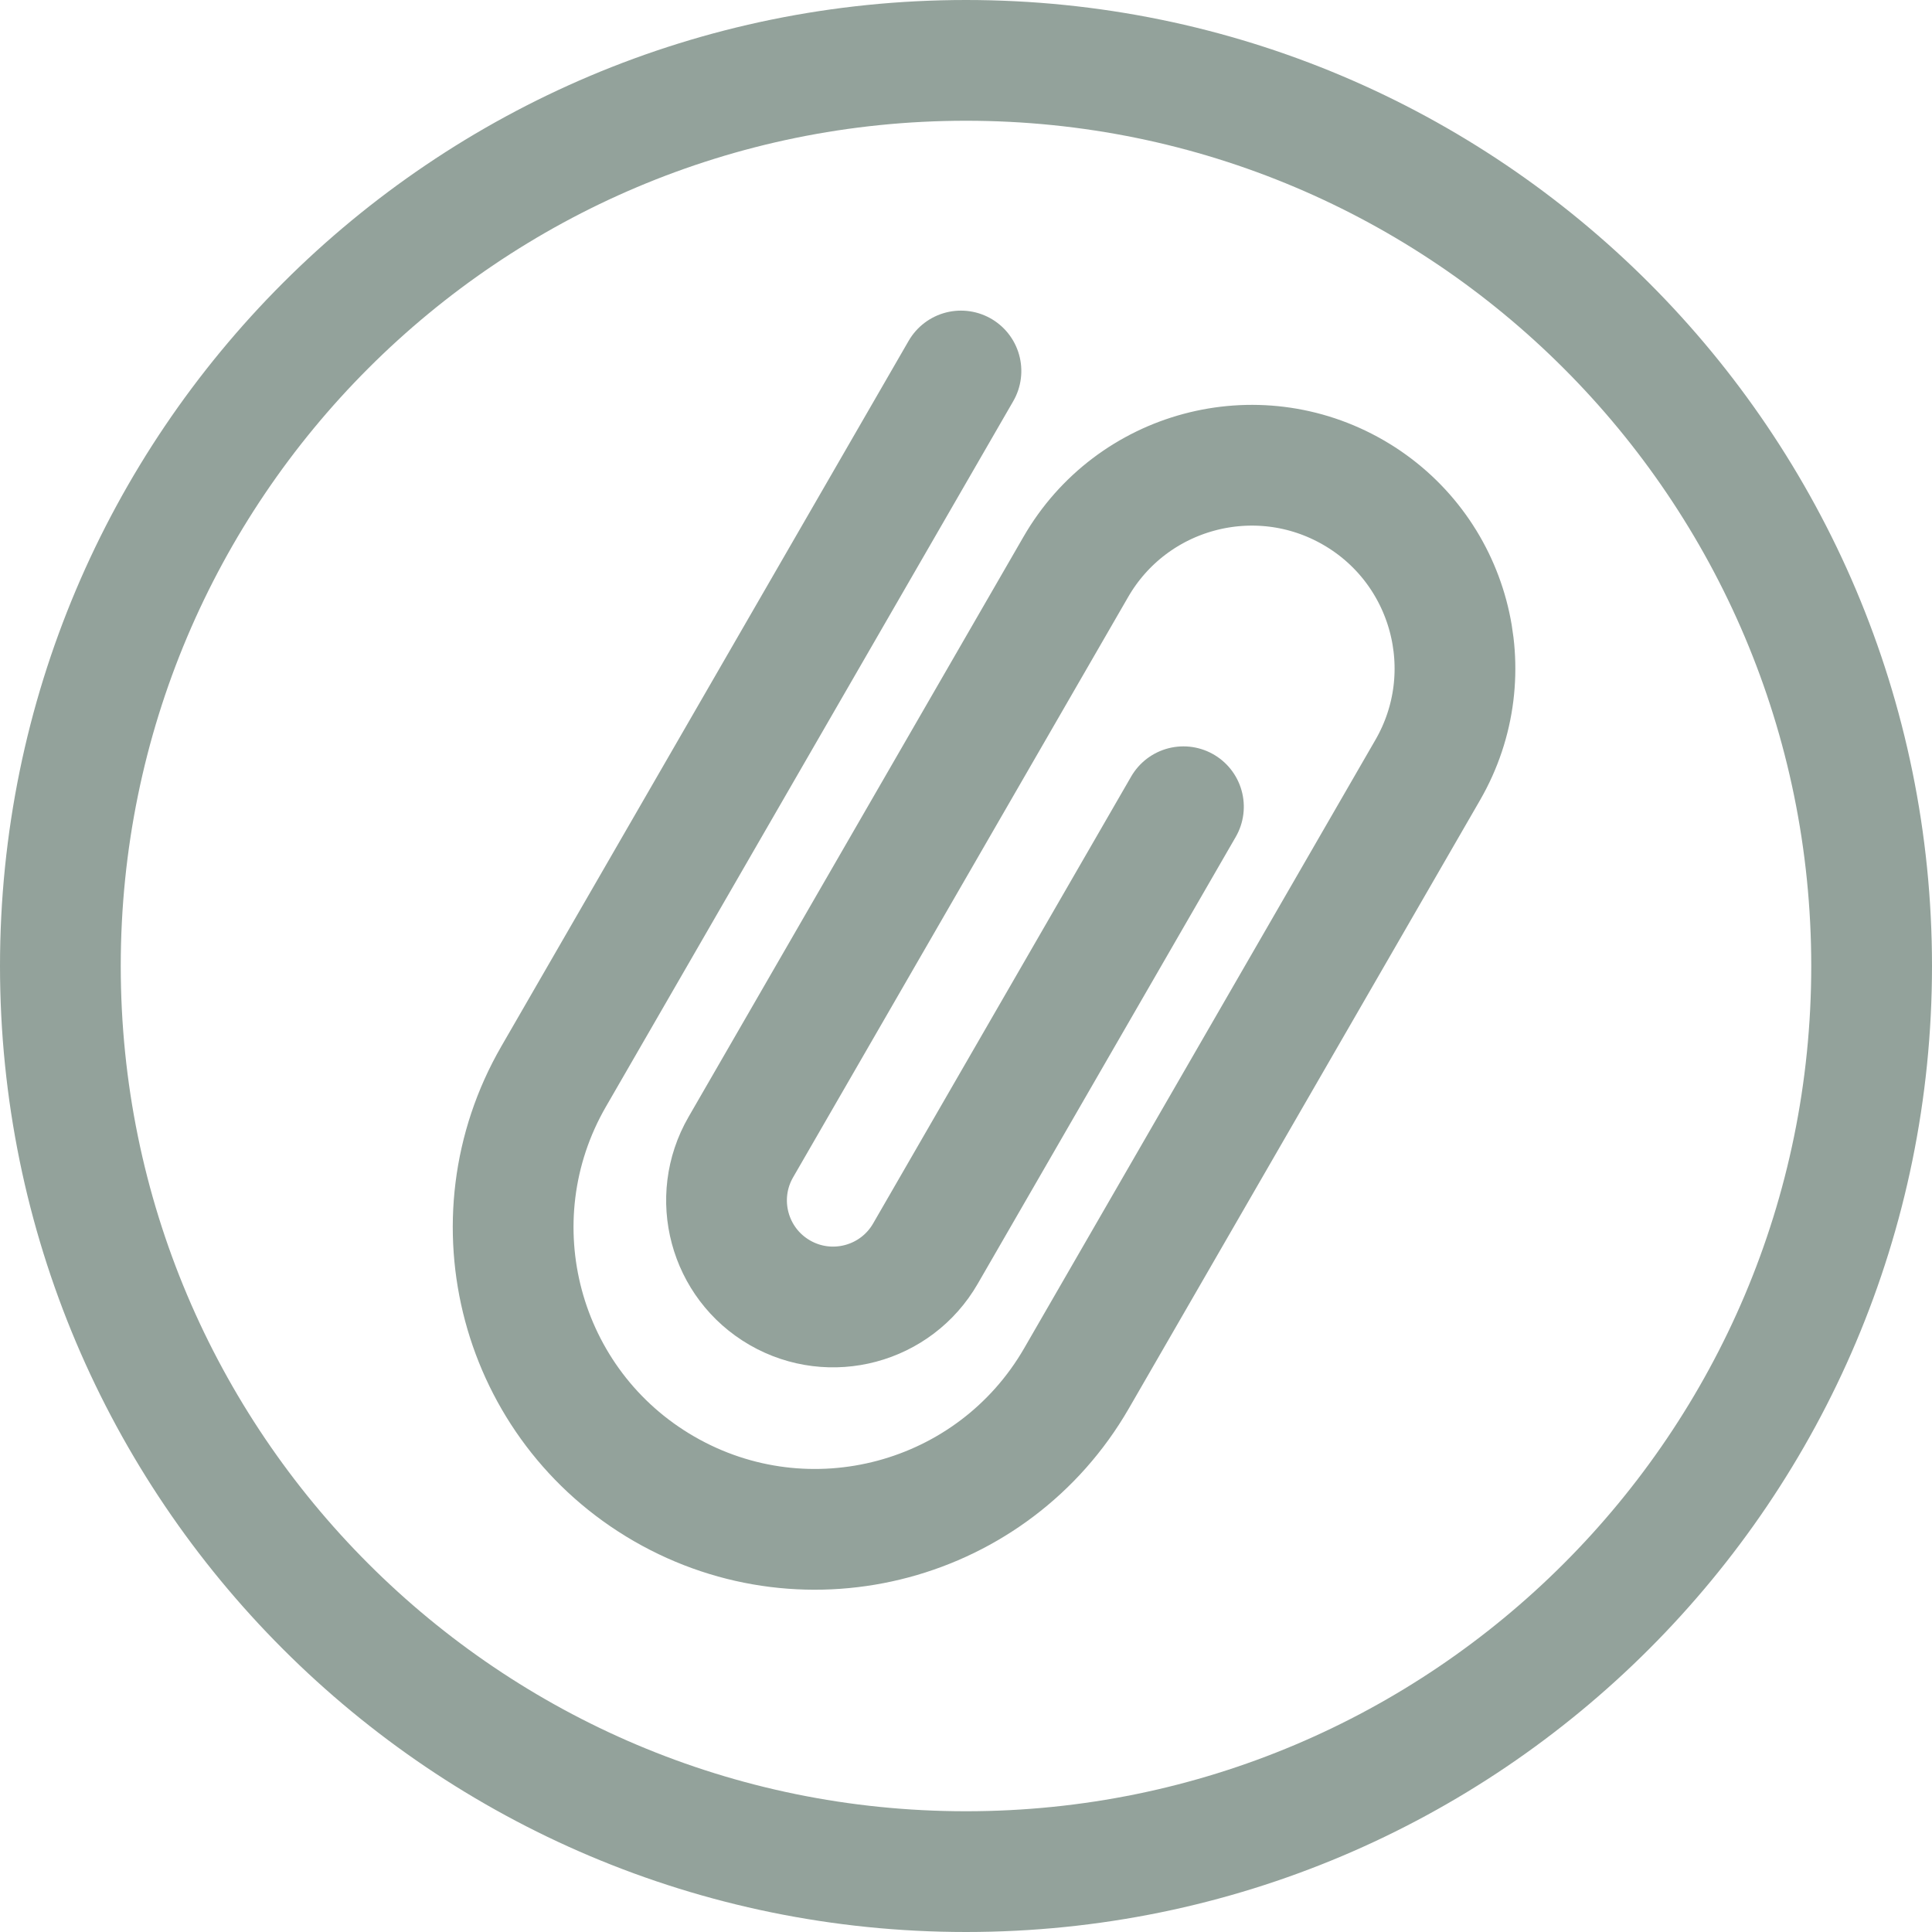
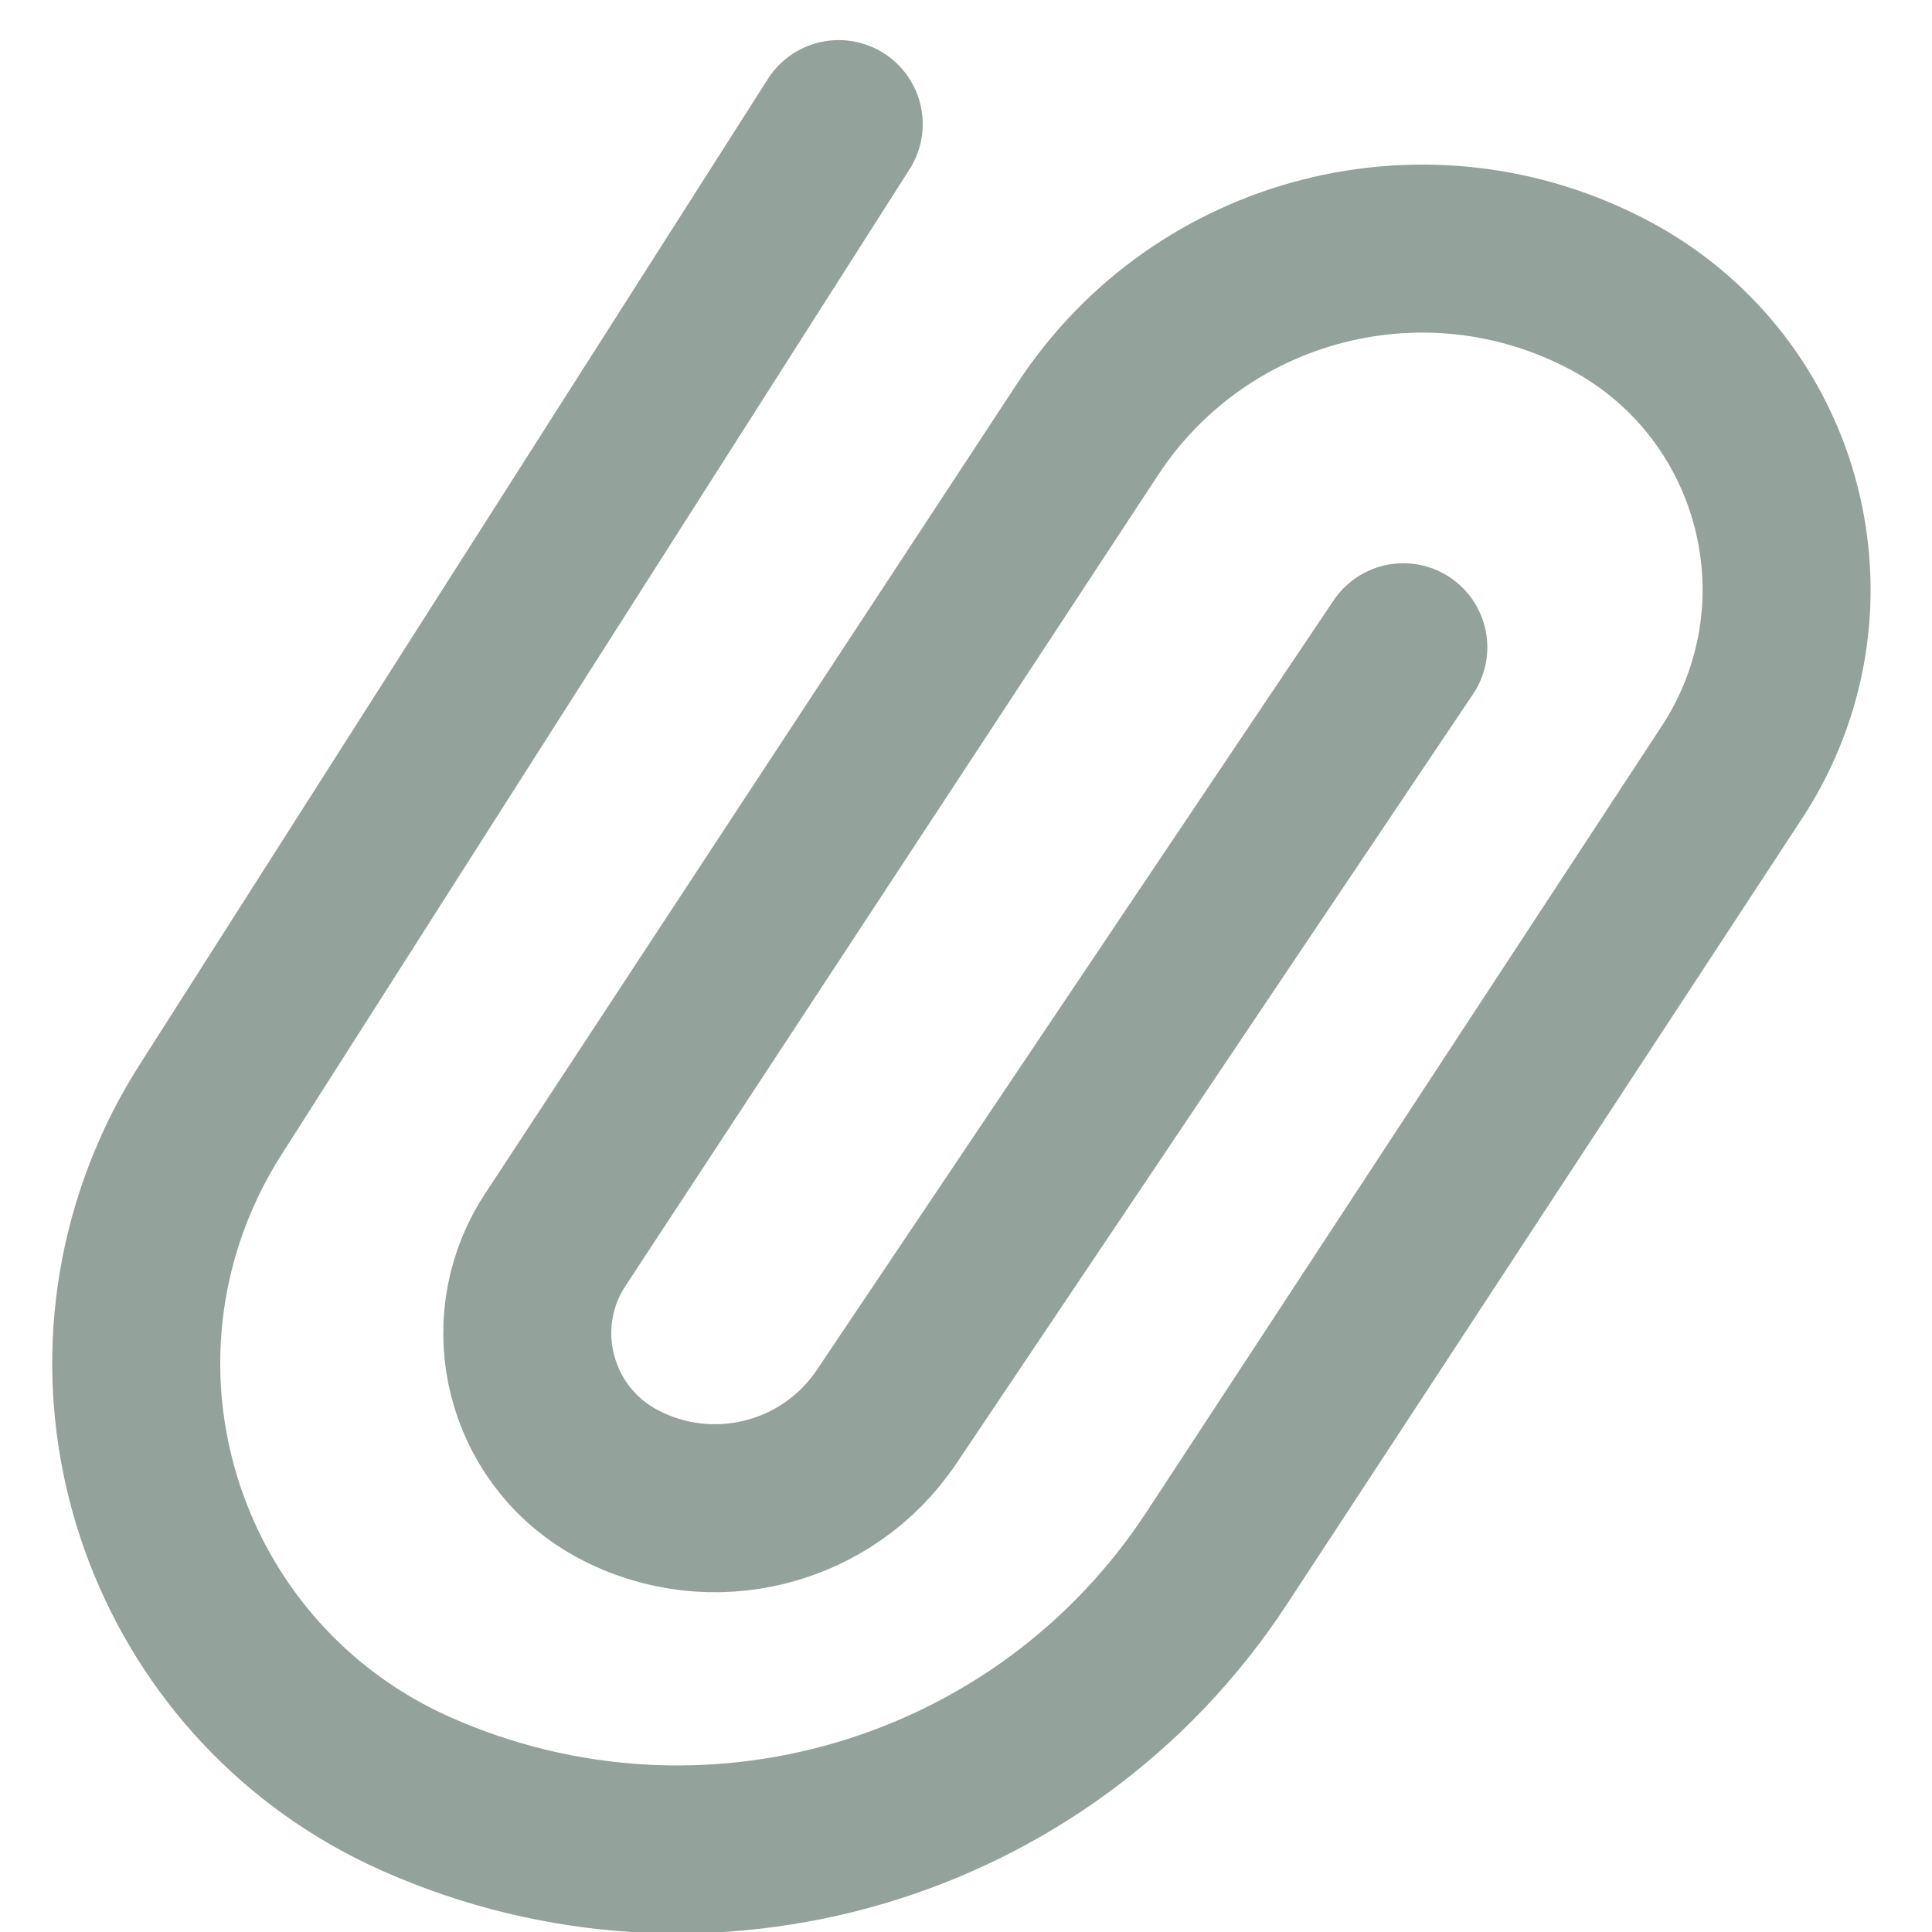
- <svg xmlns="http://www.w3.org/2000/svg" width="32px" height="32px" viewBox="0 0 32 32" version="1.1">
-   <g id="Symbols" stroke="none" stroke-width="1" fill="none" fill-rule="evenodd">
-     <g id="Icon/Attachment/Unselected" stroke="#93A29B" stroke-width="2">
-       <path d="M17.8,11.915 L17.8,20.463 C17.8,21.438 17.009,22.228 16.035,22.228 C15.06,22.228 14.27,21.438 14.27,20.463 L14.27,9.365 C14.27,7.507 15.776,6 17.635,6 C19.493,6 21,7.507 21,9.365 L21,21 C21,23.761 18.761,26 16,26 C13.239,26 11,23.761 11,21 L11,7.507 L11,7.507" id="Rectangle" stroke-linecap="round" transform="translate(16, 16) rotate(-330) translate(-16, -16) " />
-       <circle id="Oval" cx="16" cy="16" r="15" />
+ <svg xmlns="http://www.w3.org/2000/svg" width="100%" height="100%" viewBox="0 0 23 23" version="1.1">
+   <g id="Chat" stroke="none" stroke-width="1" fill="none" fill-rule="evenodd" stroke-linecap="round">
+     <g id="Desktop/Chat" transform="translate(-798, -644)" stroke="#93A29B" stroke-width="2">
+       <g id="Icon/Attachment/Unselected" transform="translate(797, 644)">
+         <path d="M14.726,5.446 L13.979,16.455 C13.893,17.715 12.868,18.706 11.605,18.748 C10.484,18.785 9.544,17.906 9.507,16.785 C9.505,16.723 9.506,16.662 9.51,16.6 L10.174,5.073 C10.316,2.617 12.306,0.674 14.764,0.59 C16.953,0.515 18.788,2.229 18.862,4.418 C18.866,4.537 18.865,4.658 18.858,4.777 L18.224,15.95 C18.011,19.702 15.111,22.747 11.375,23.144 C8.296,23.471 5.534,21.24 5.207,18.16 C5.177,17.882 5.169,17.602 5.181,17.322 L5.791,3.413 L5.791,3.413" id="Rectangle" transform="translate(12, 12.13683) rotate(-330) translate(-12, -12.13683) " />
+       </g>
    </g>
  </g>
</svg>
